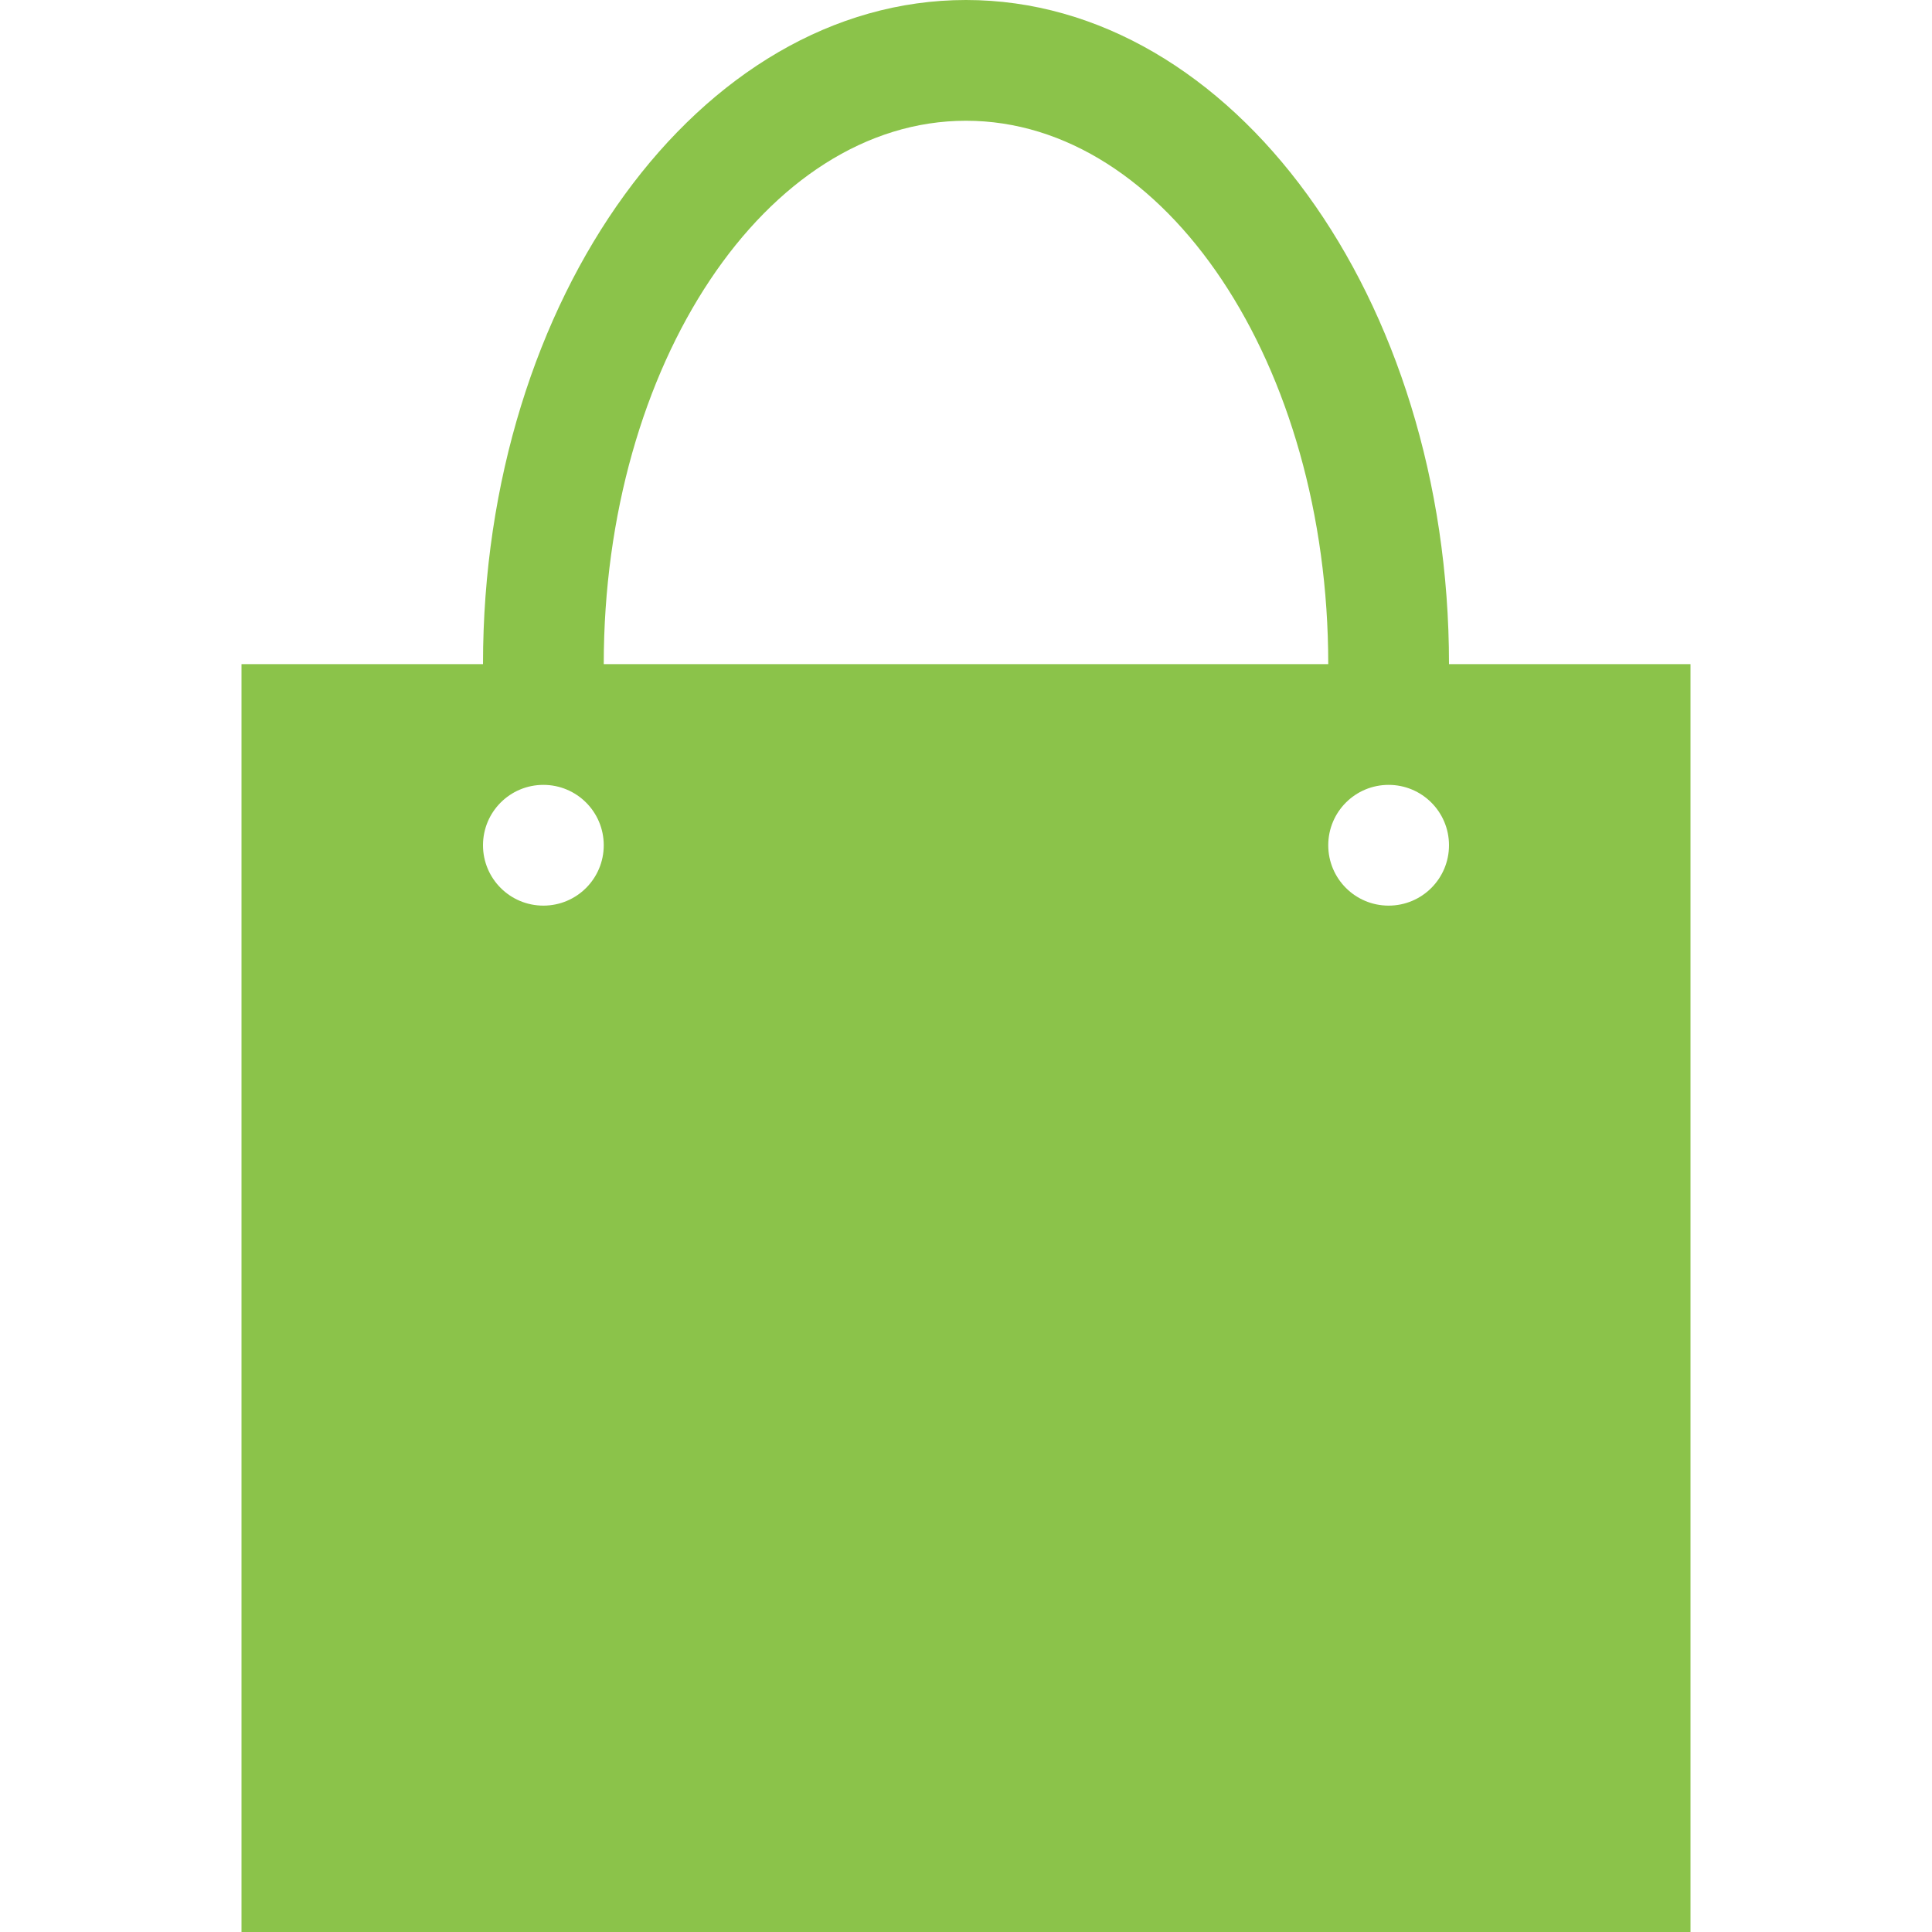
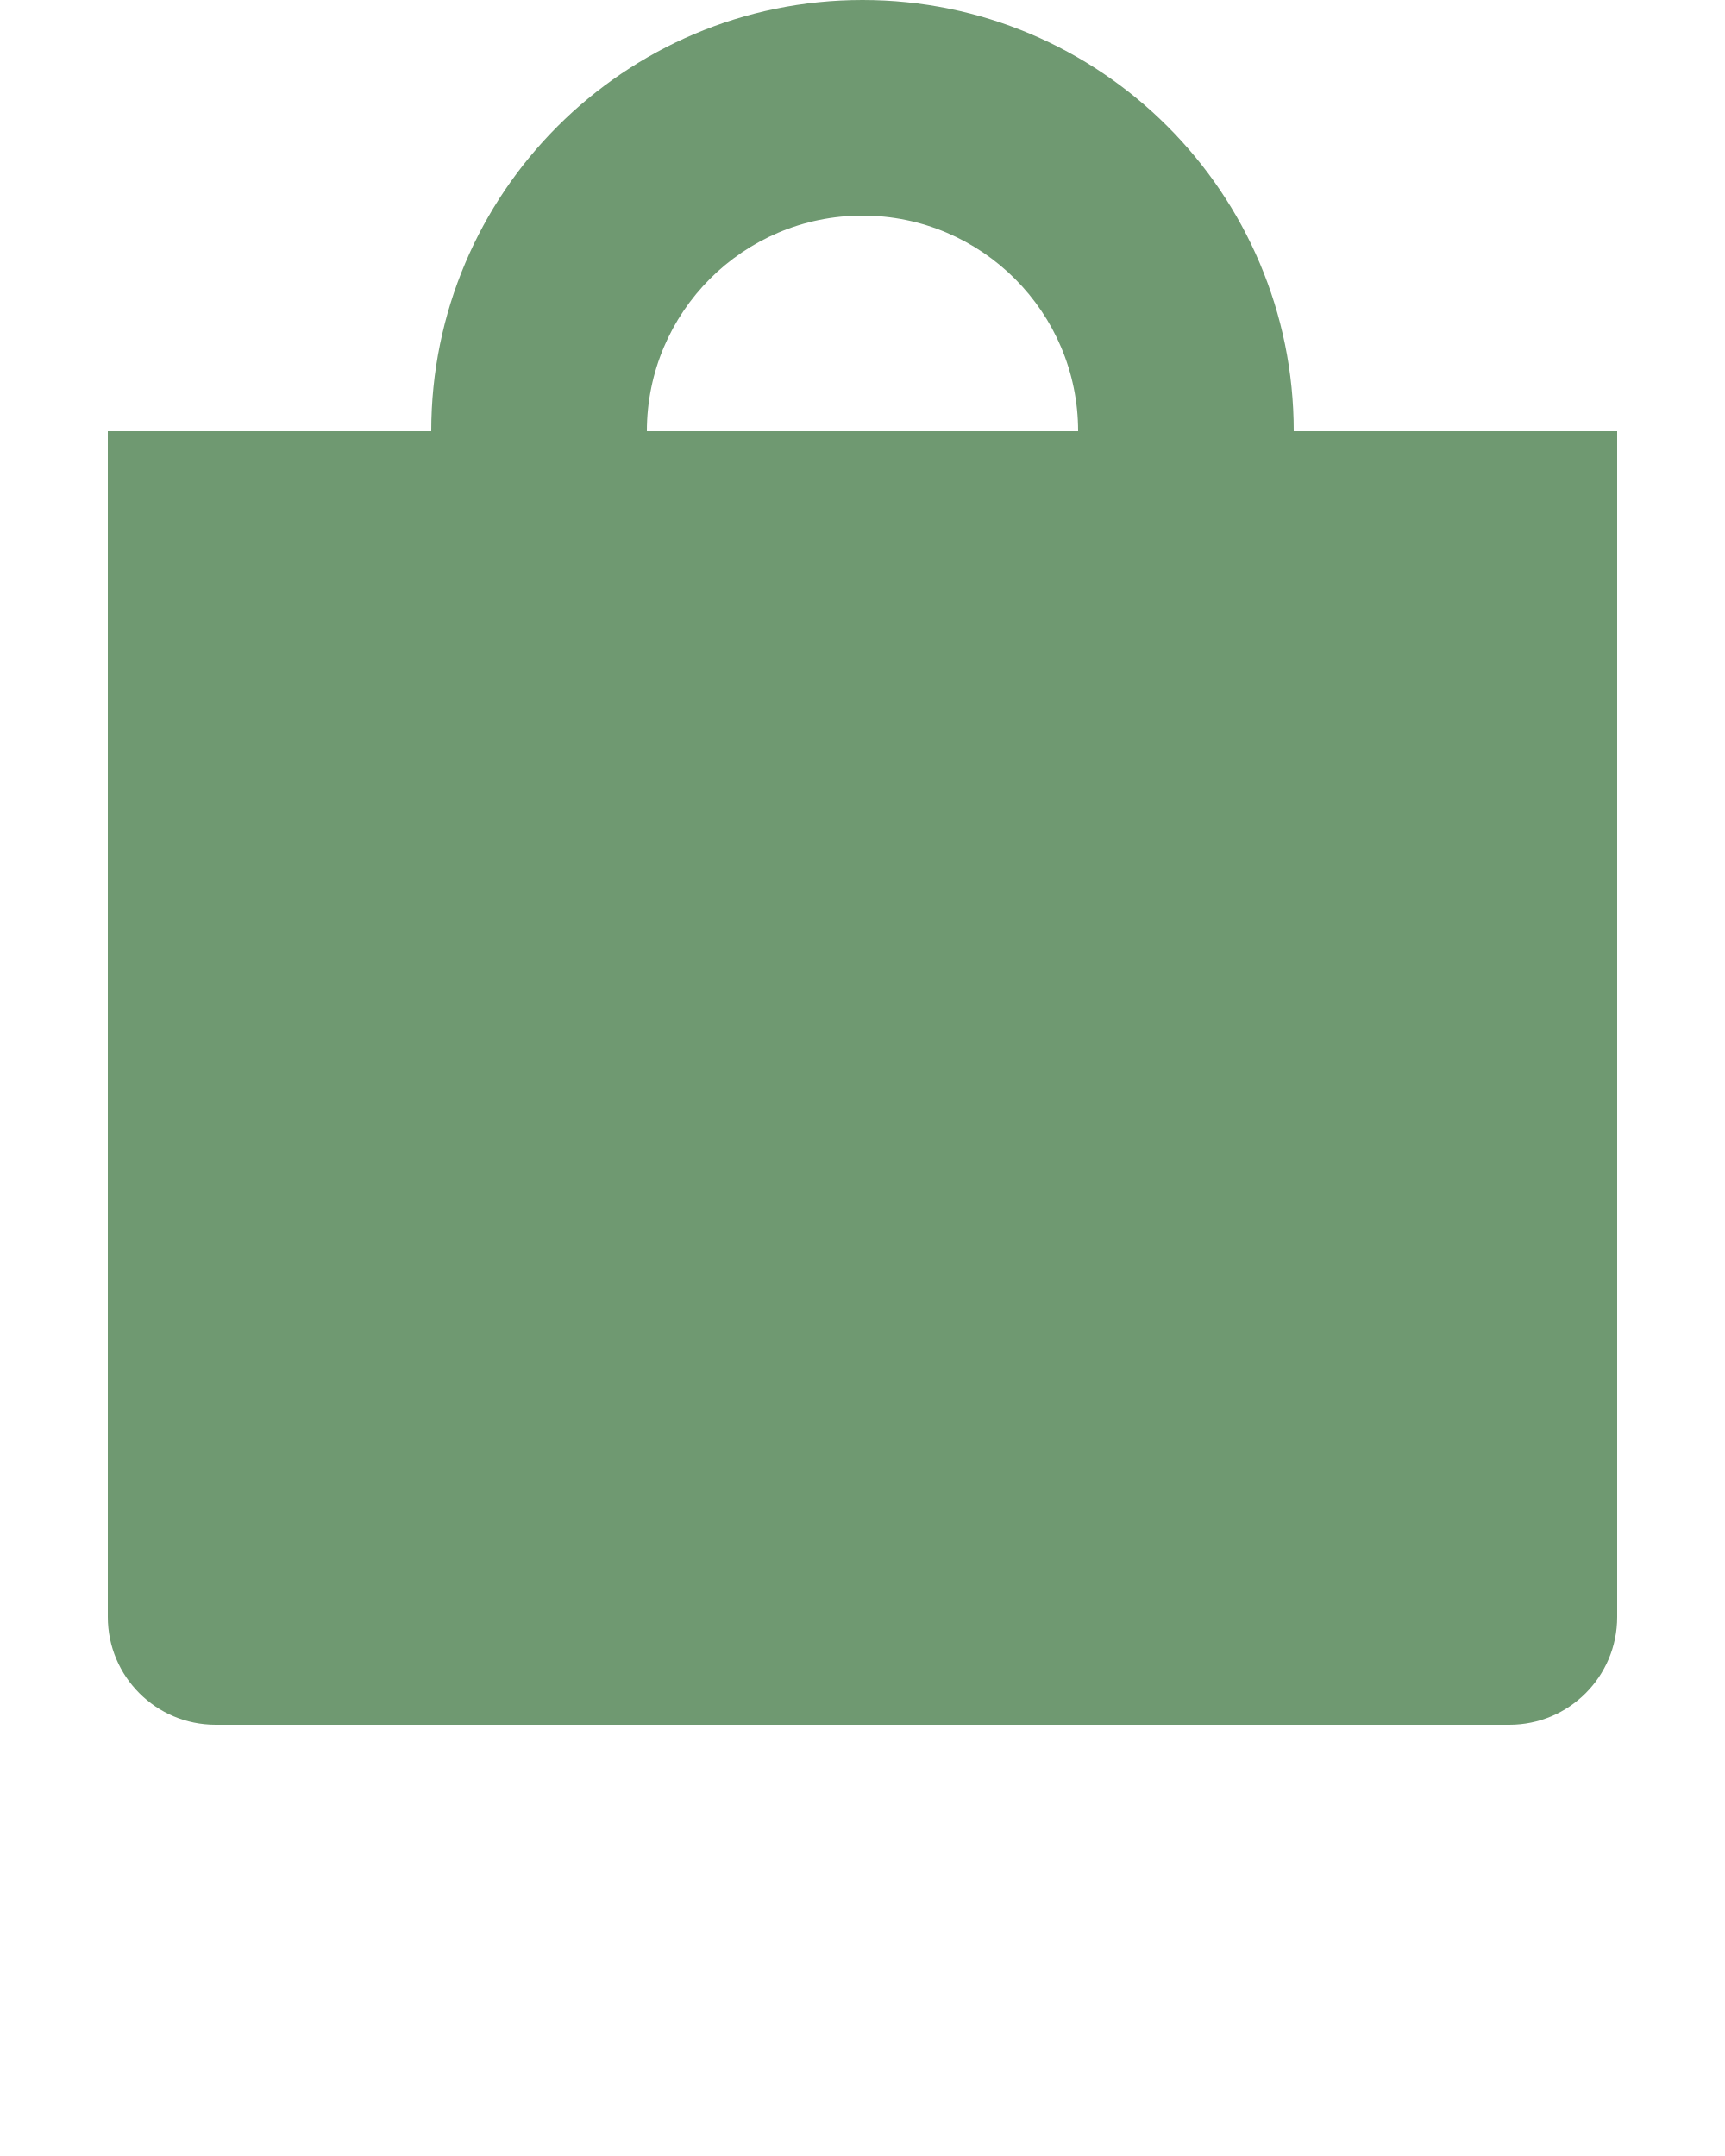
- <svg xmlns="http://www.w3.org/2000/svg" width="512" height="512">
+ <svg xmlns="http://www.w3.org/2000/svg" width="32" height="40">
  <g>
-     <path fill="#8bc34a" id="svg_1" d="m384,176c0,-97.062 -57.406,-176 -128,-176c-70.563,0 -128,78.938 -128,176h-64v336h384v-336h-64l0,0zm-240,64c-8.844,0 -16,-7.156 -16,-16s7.156,-16 16,-16s16,7.156 16,16s-7.156,16 -16,16zm112,-208c52.938,0 96,64.594 96,144h-192c0,-79.406 43.063,-144 96,-144zm112,208c-8.844,0 -16,-7.156 -16,-16s7.156,-16 16,-16s16,7.156 16,16s-7.156,16 -16,16z" />
+     <path d="m24,8c0,-4.418 -3.582,-8 -8,-8s-8,3.582 -8,8h-6v22c0,1.105 0.896,2 2,2h24c1.105,0 2,-0.895 2,-2v-22h-6l0,0zm-8,-4c2.207,0 4,1.793 4,4h-8c0,-2.207 1.789,-4 4,-4z" id="svg_1" fill="#6f9971" />
+     <text x="0" y="47" fill="#000000" font-size="5px" font-weight="bold" font-family="'Helvetica Neue', Helvetica, Arial-Unicode, Arial, Sans-serif" id="svg_2">Created by Zlatko Najdenovski</text>
+     <text x="0" y="52" fill="#000000" font-size="5px" font-weight="bold" font-family="'Helvetica Neue', Helvetica, Arial-Unicode, Arial, Sans-serif" id="svg_3">from the Noun Project</text>
  </g>
</svg>
